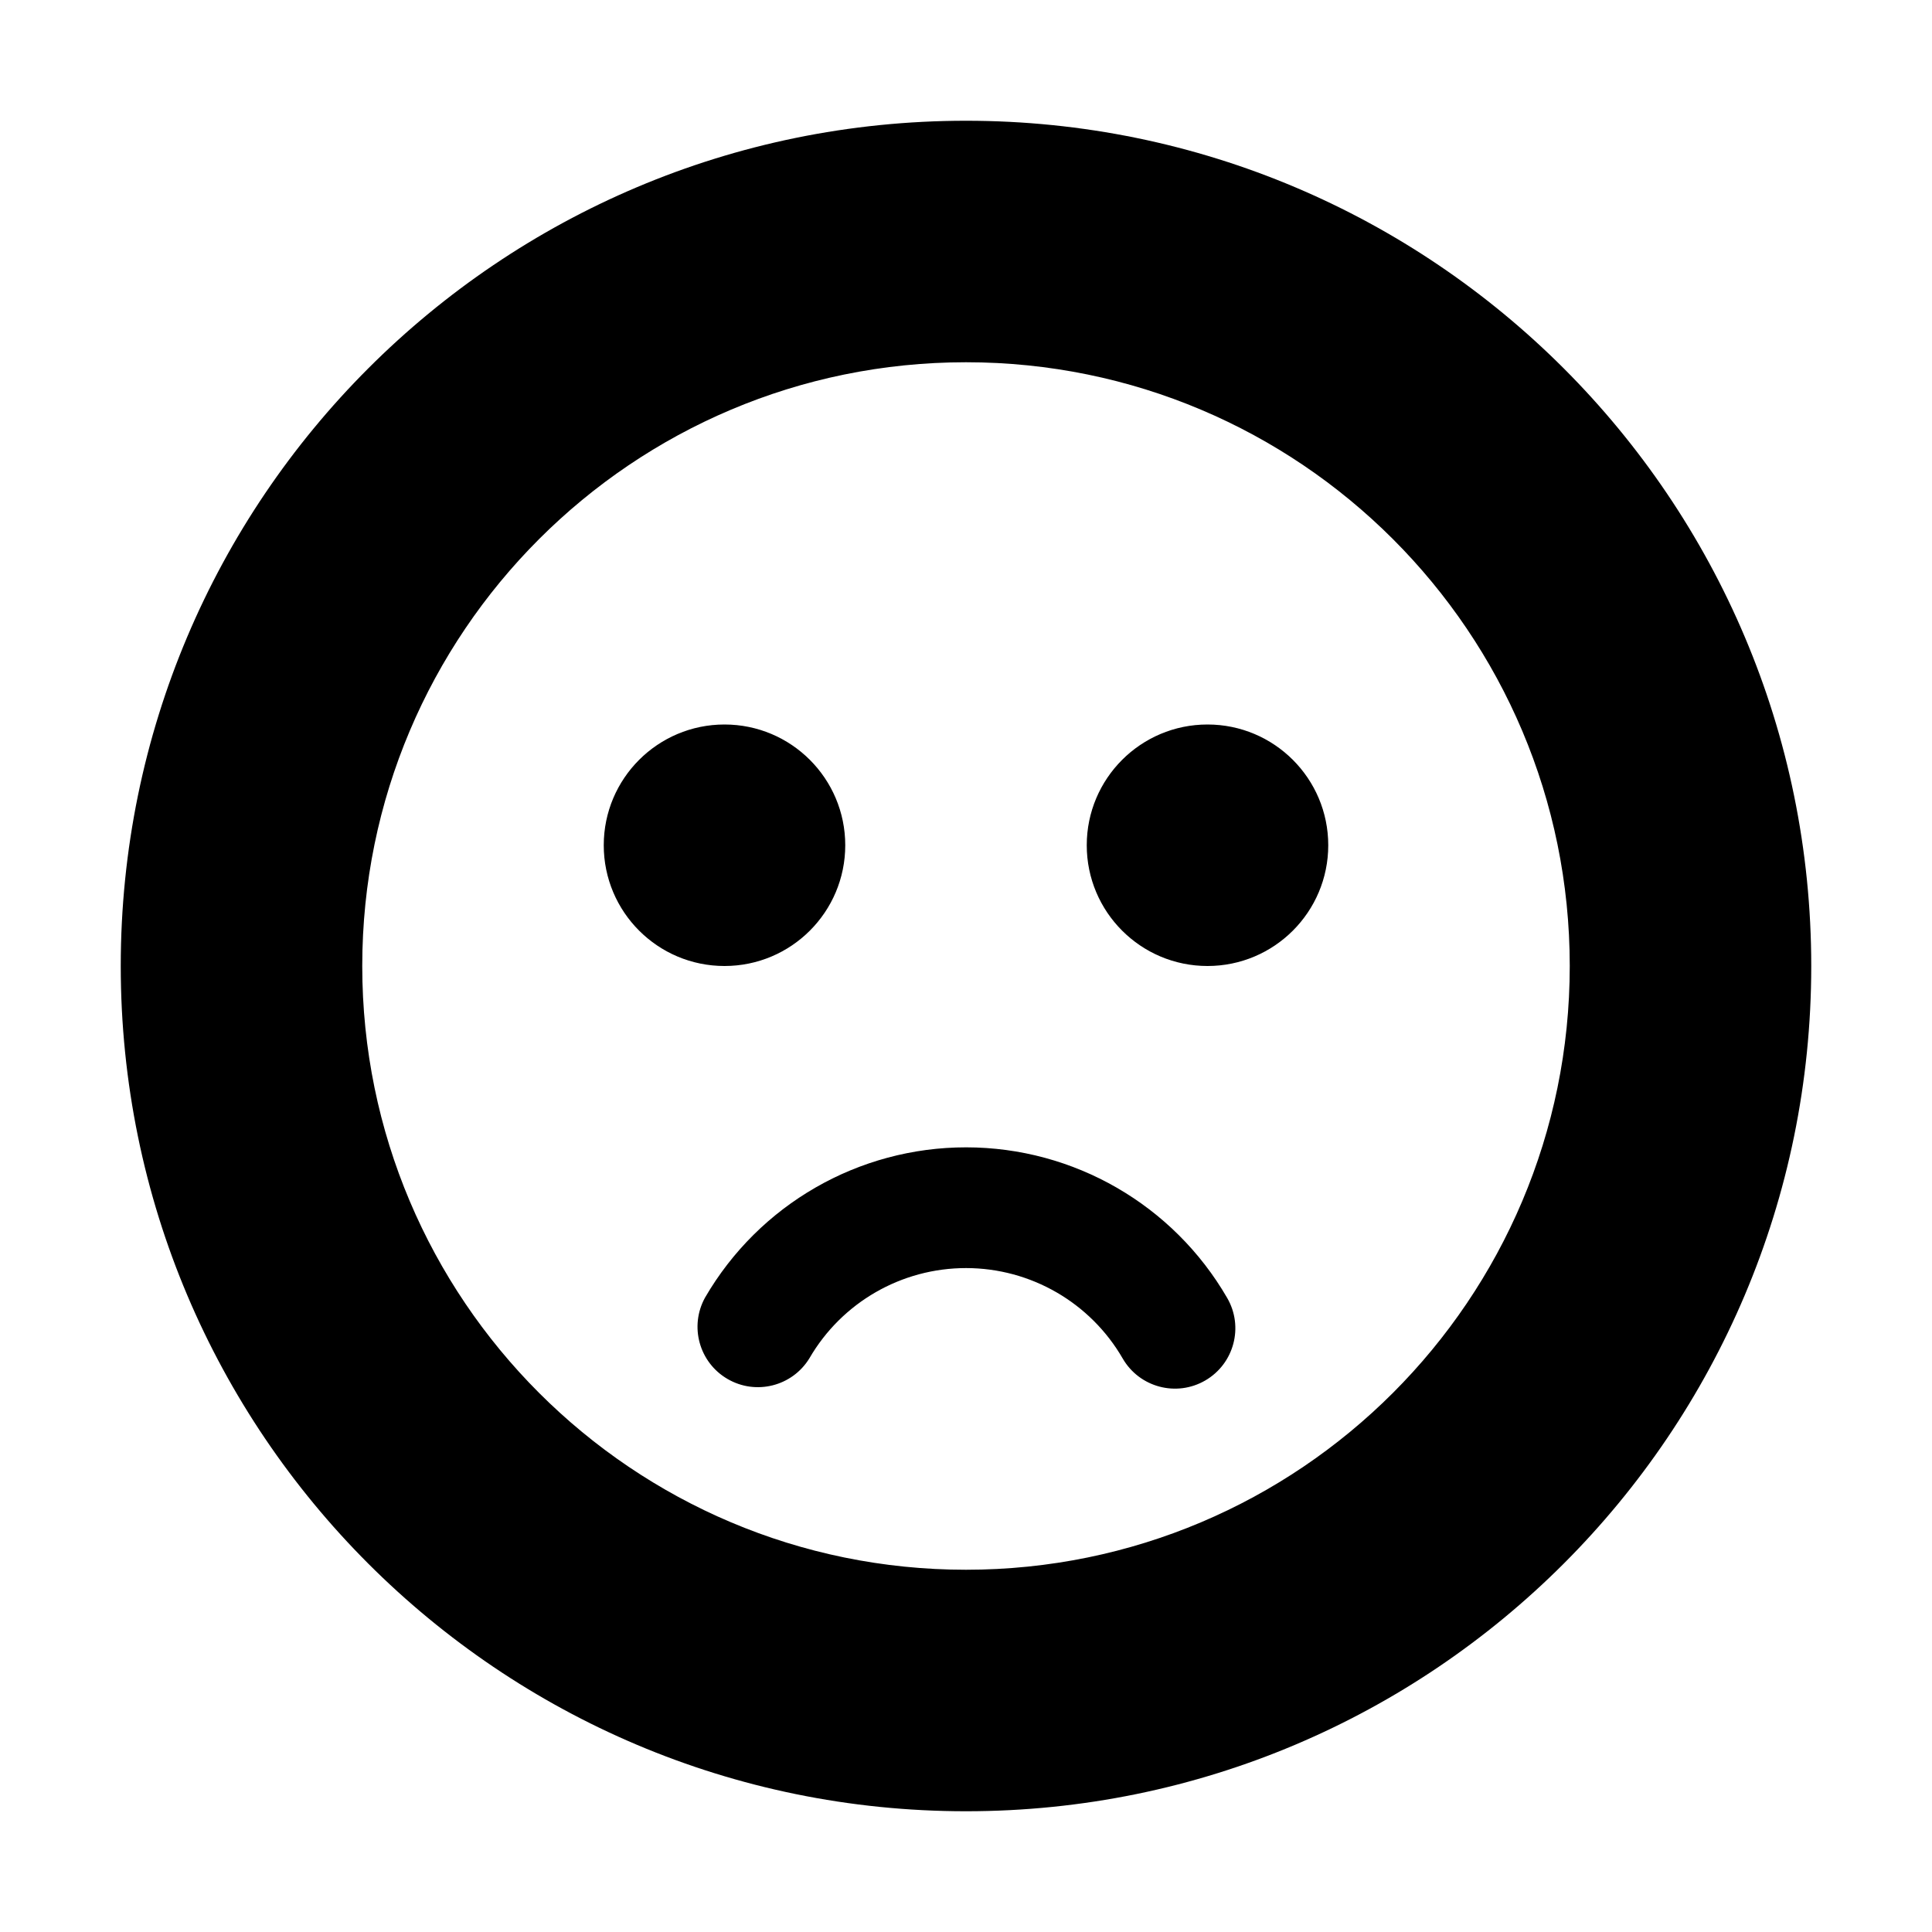
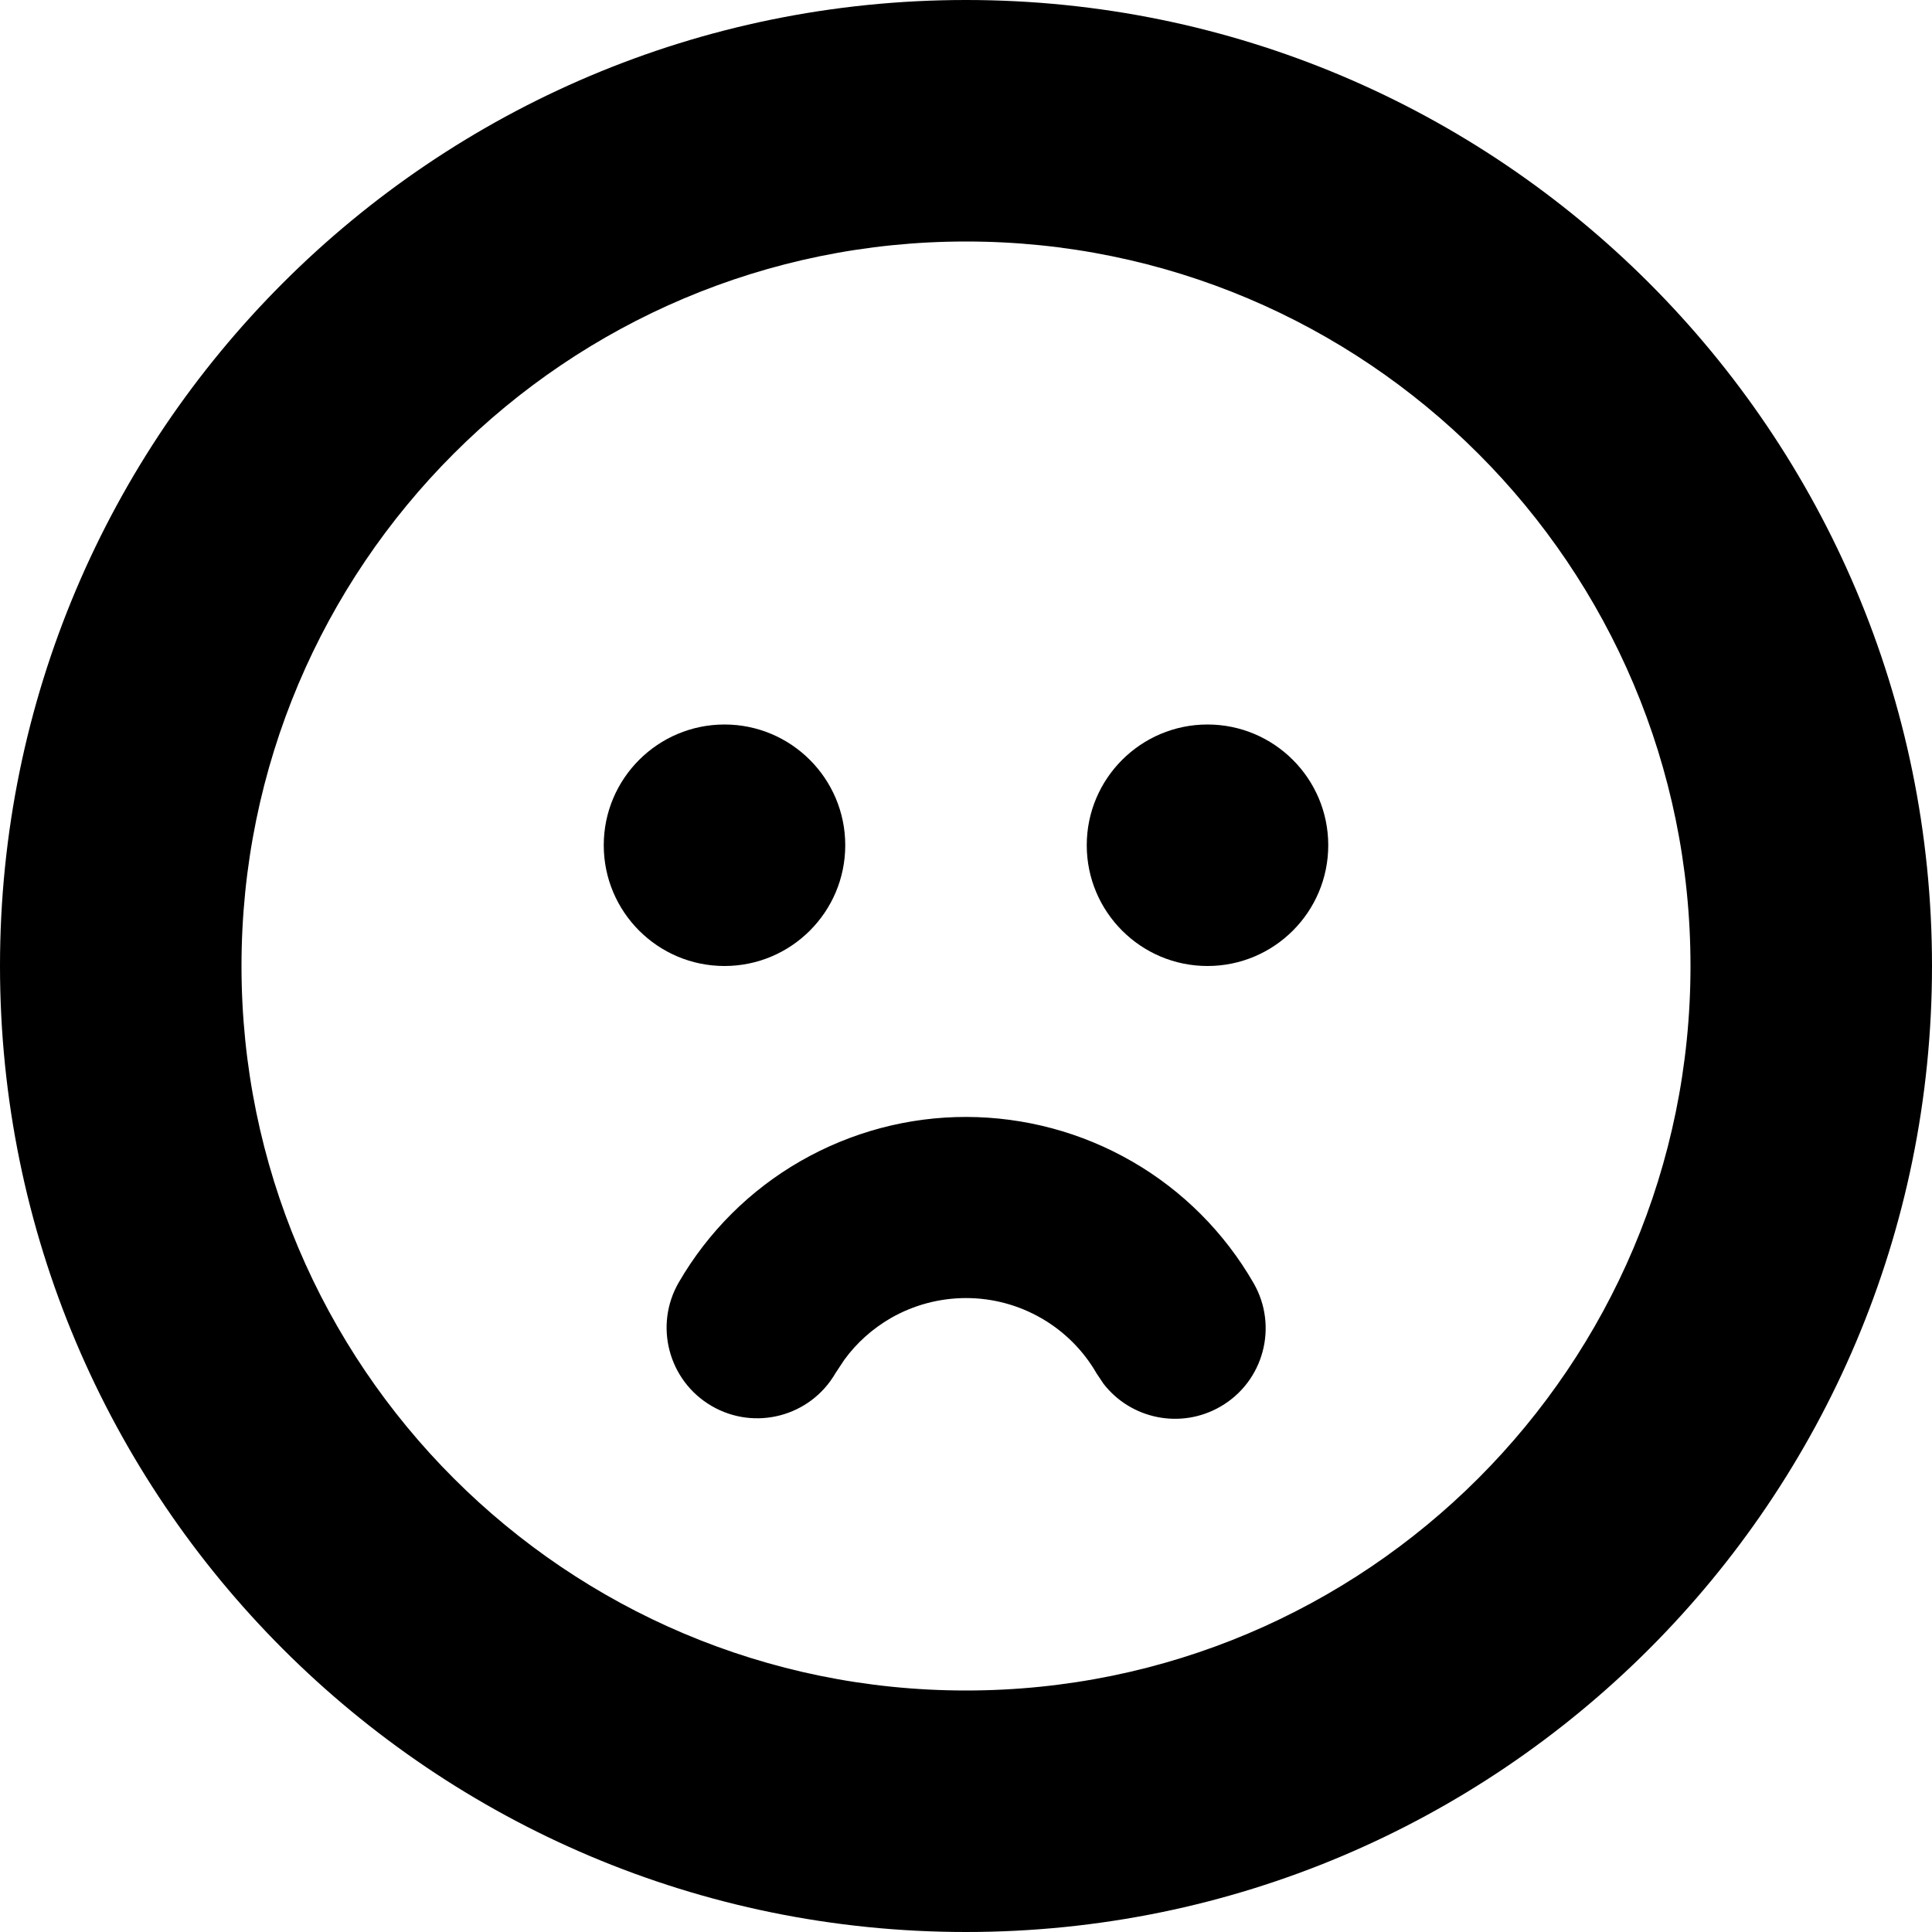
<svg xmlns="http://www.w3.org/2000/svg" width="16" height="16" viewBox="0 0 16 16">
-   <path d="M8 15A7 7 0 1 1 8 1a7 7 0 0 1 0 14zm0-2A5 5 0 1 0 8 3a5 5 0 0 0 0 10zm-2.161-2.254a2.499 2.499 0 0 1 4.324.003.5.5 0 0 1-.865.502 1.499 1.499 0 0 0-2.595-.002.5.5 0 0 1-.864-.503zM6 8a1 1 0 1 1 0-2 1 1 0 0 1 0 2zm4 0a1 1 0 1 1 0-2 1 1 0 0 1 0 2z" id="a" />
+   <path fill="#000000" fill-rule="evenodd" d="M8,0 C12.418,0 16,3.582 16,8 C16,12.418 12.418,16 8,16 C3.582,16 0,12.418 0,8 C0,3.582 3.582,0 8,0 Z M8,2 C4.686,2 2,4.686 2,8 C2,11.314 4.686,14 8,14 C11.314,14 14,11.314 14,8 C14,4.686 11.314,2 8,2 Z M8.003,9.25 C8.485,9.251 8.959,9.378 9.376,9.619 C9.794,9.86 10.14,10.207 10.381,10.625 C10.588,10.983 10.466,11.442 10.107,11.649 C9.778,11.839 9.365,11.752 9.139,11.46 L9.082,11.375 C8.973,11.185 8.815,11.027 8.626,10.918 C8.436,10.808 8.221,10.75 8.001,10.75 C7.782,10.75 7.567,10.807 7.377,10.916 C7.225,11.004 7.093,11.122 6.991,11.263 L6.919,11.372 C6.711,11.731 6.252,11.852 5.894,11.644 C5.536,11.436 5.414,10.977 5.622,10.619 C5.864,10.202 6.211,9.856 6.629,9.616 C7.047,9.376 7.521,9.249 8.003,9.25 Z M6,6 C6.552,6 7,6.448 7,7 C7,7.552 6.552,8 6,8 C5.448,8 5,7.552 5,7 C5,6.448 5.448,6 6,6 Z M10,6 C10.552,6 11,6.448 11,7 C11,7.552 10.552,8 10,8 C9.448,8 9,7.552 9,7 C9,6.448 9.448,6 10,6 Z" />
</svg>
